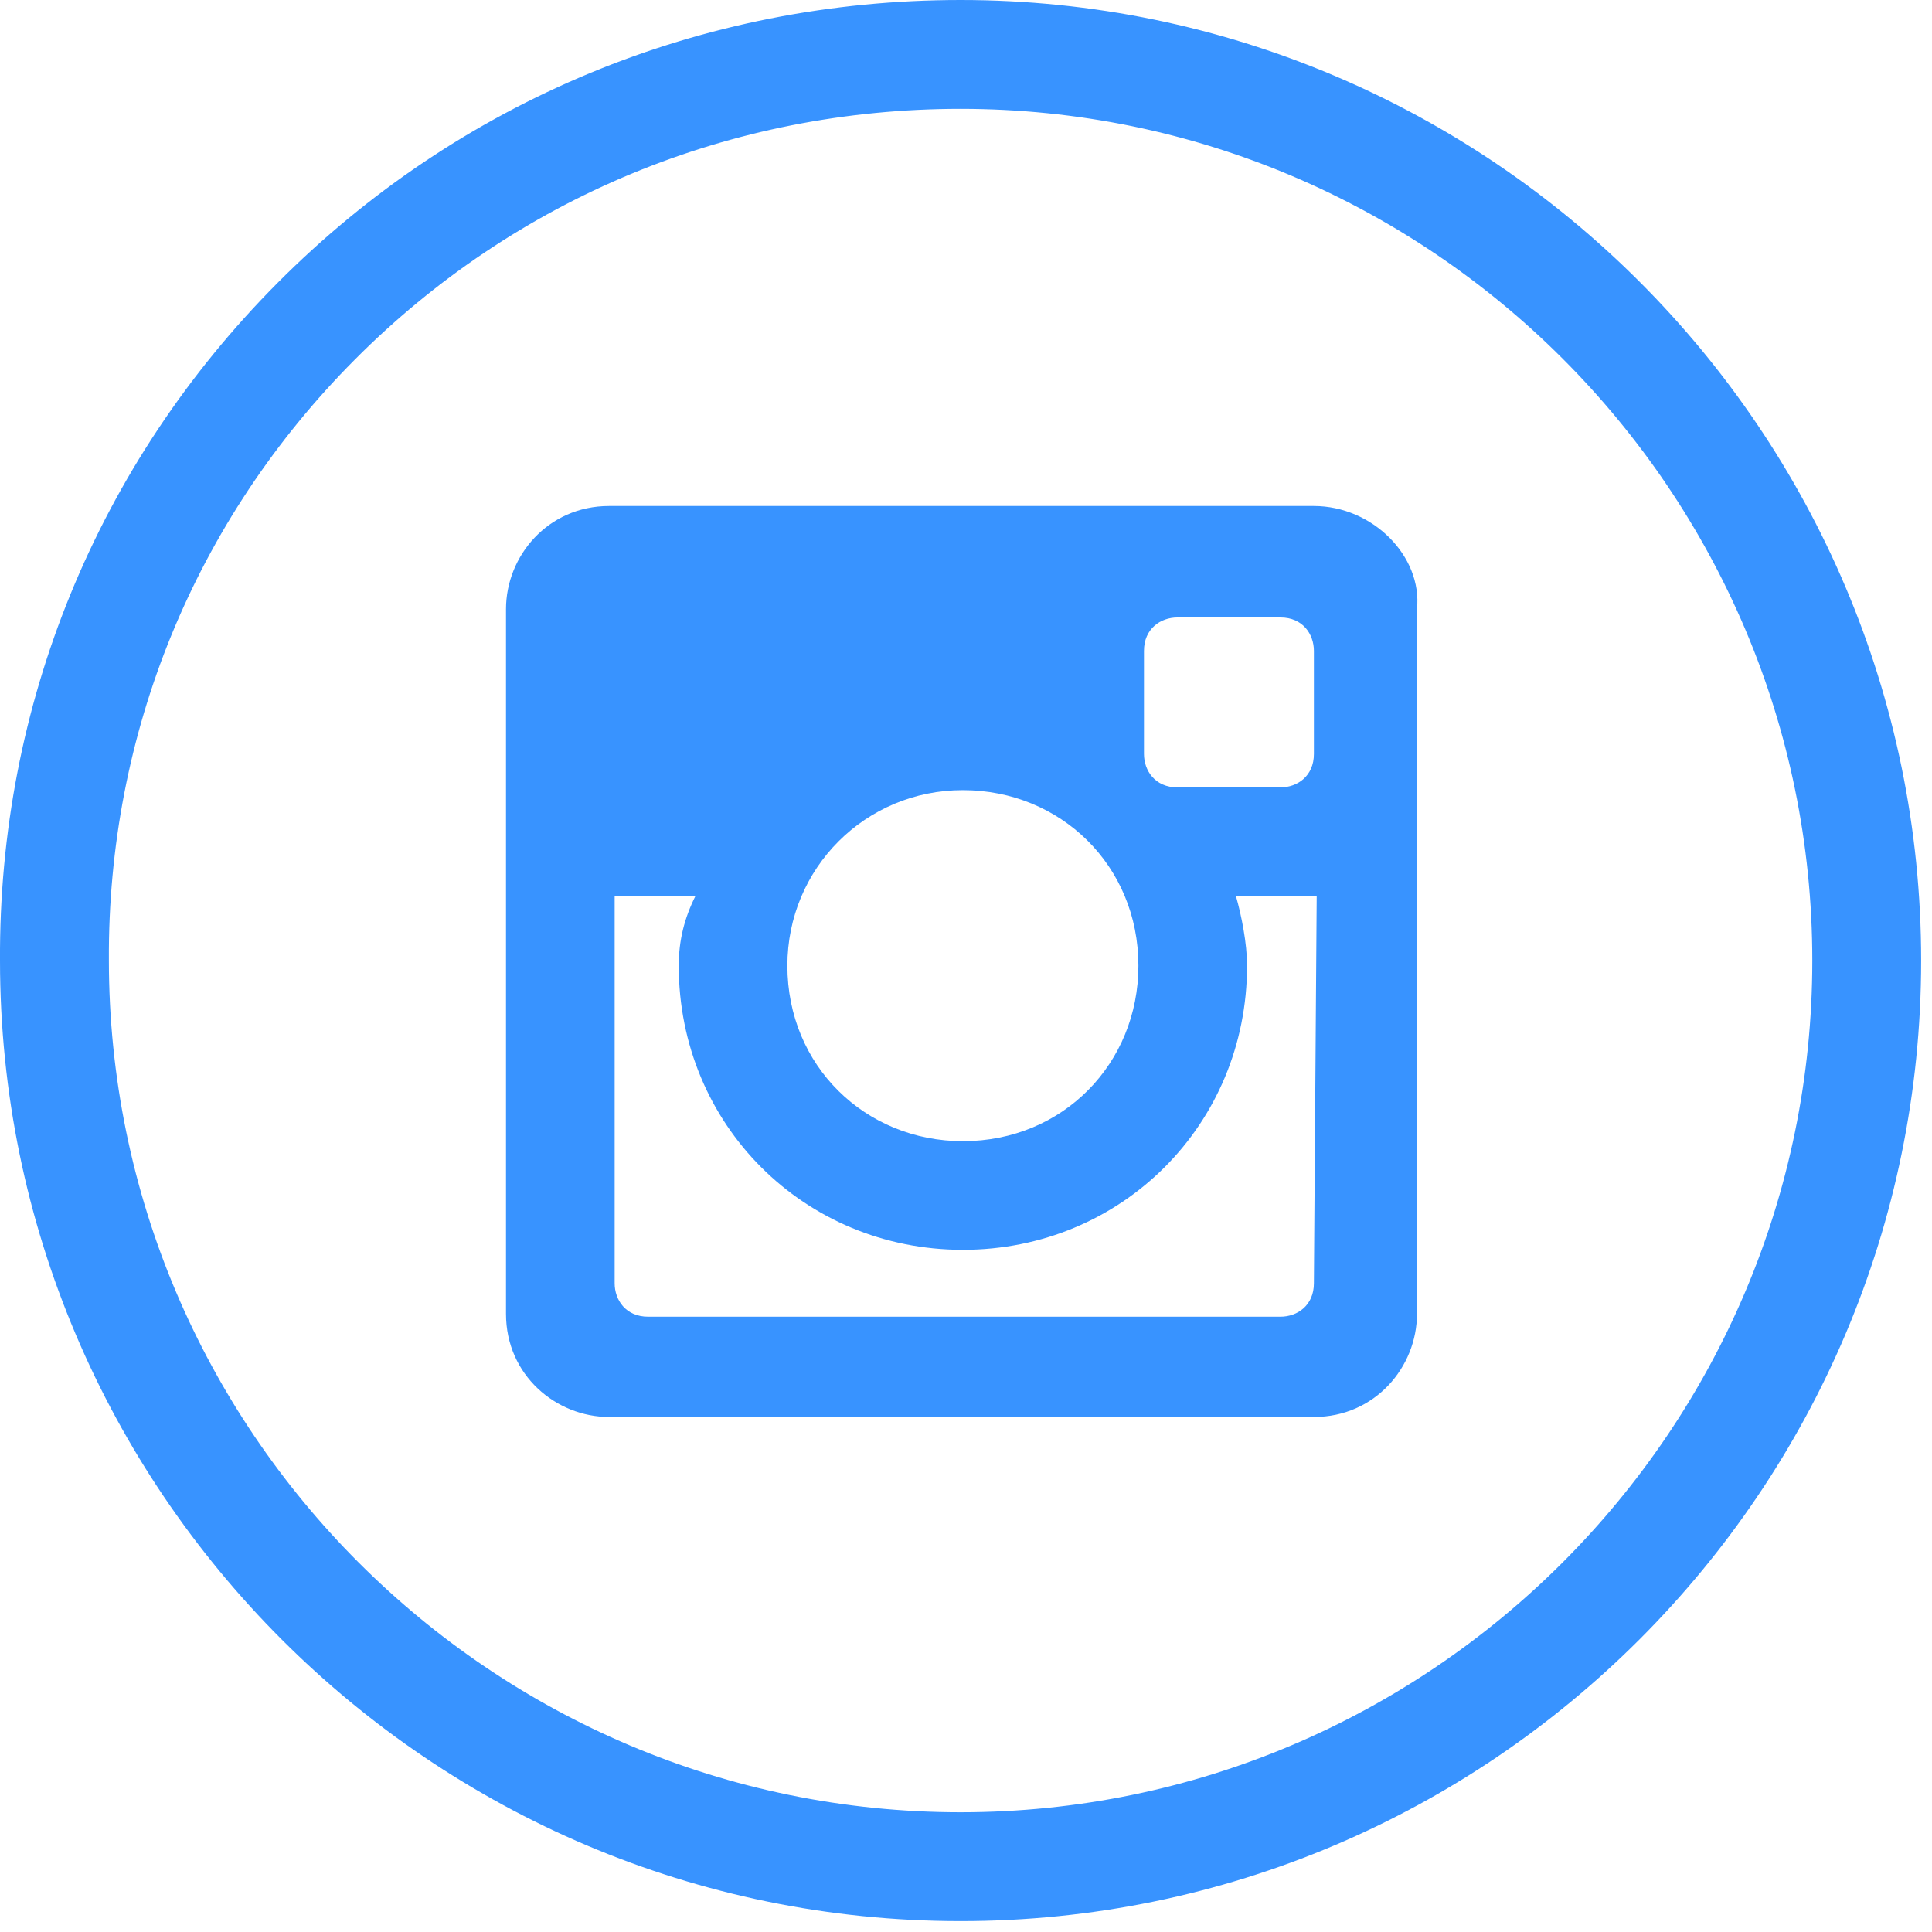
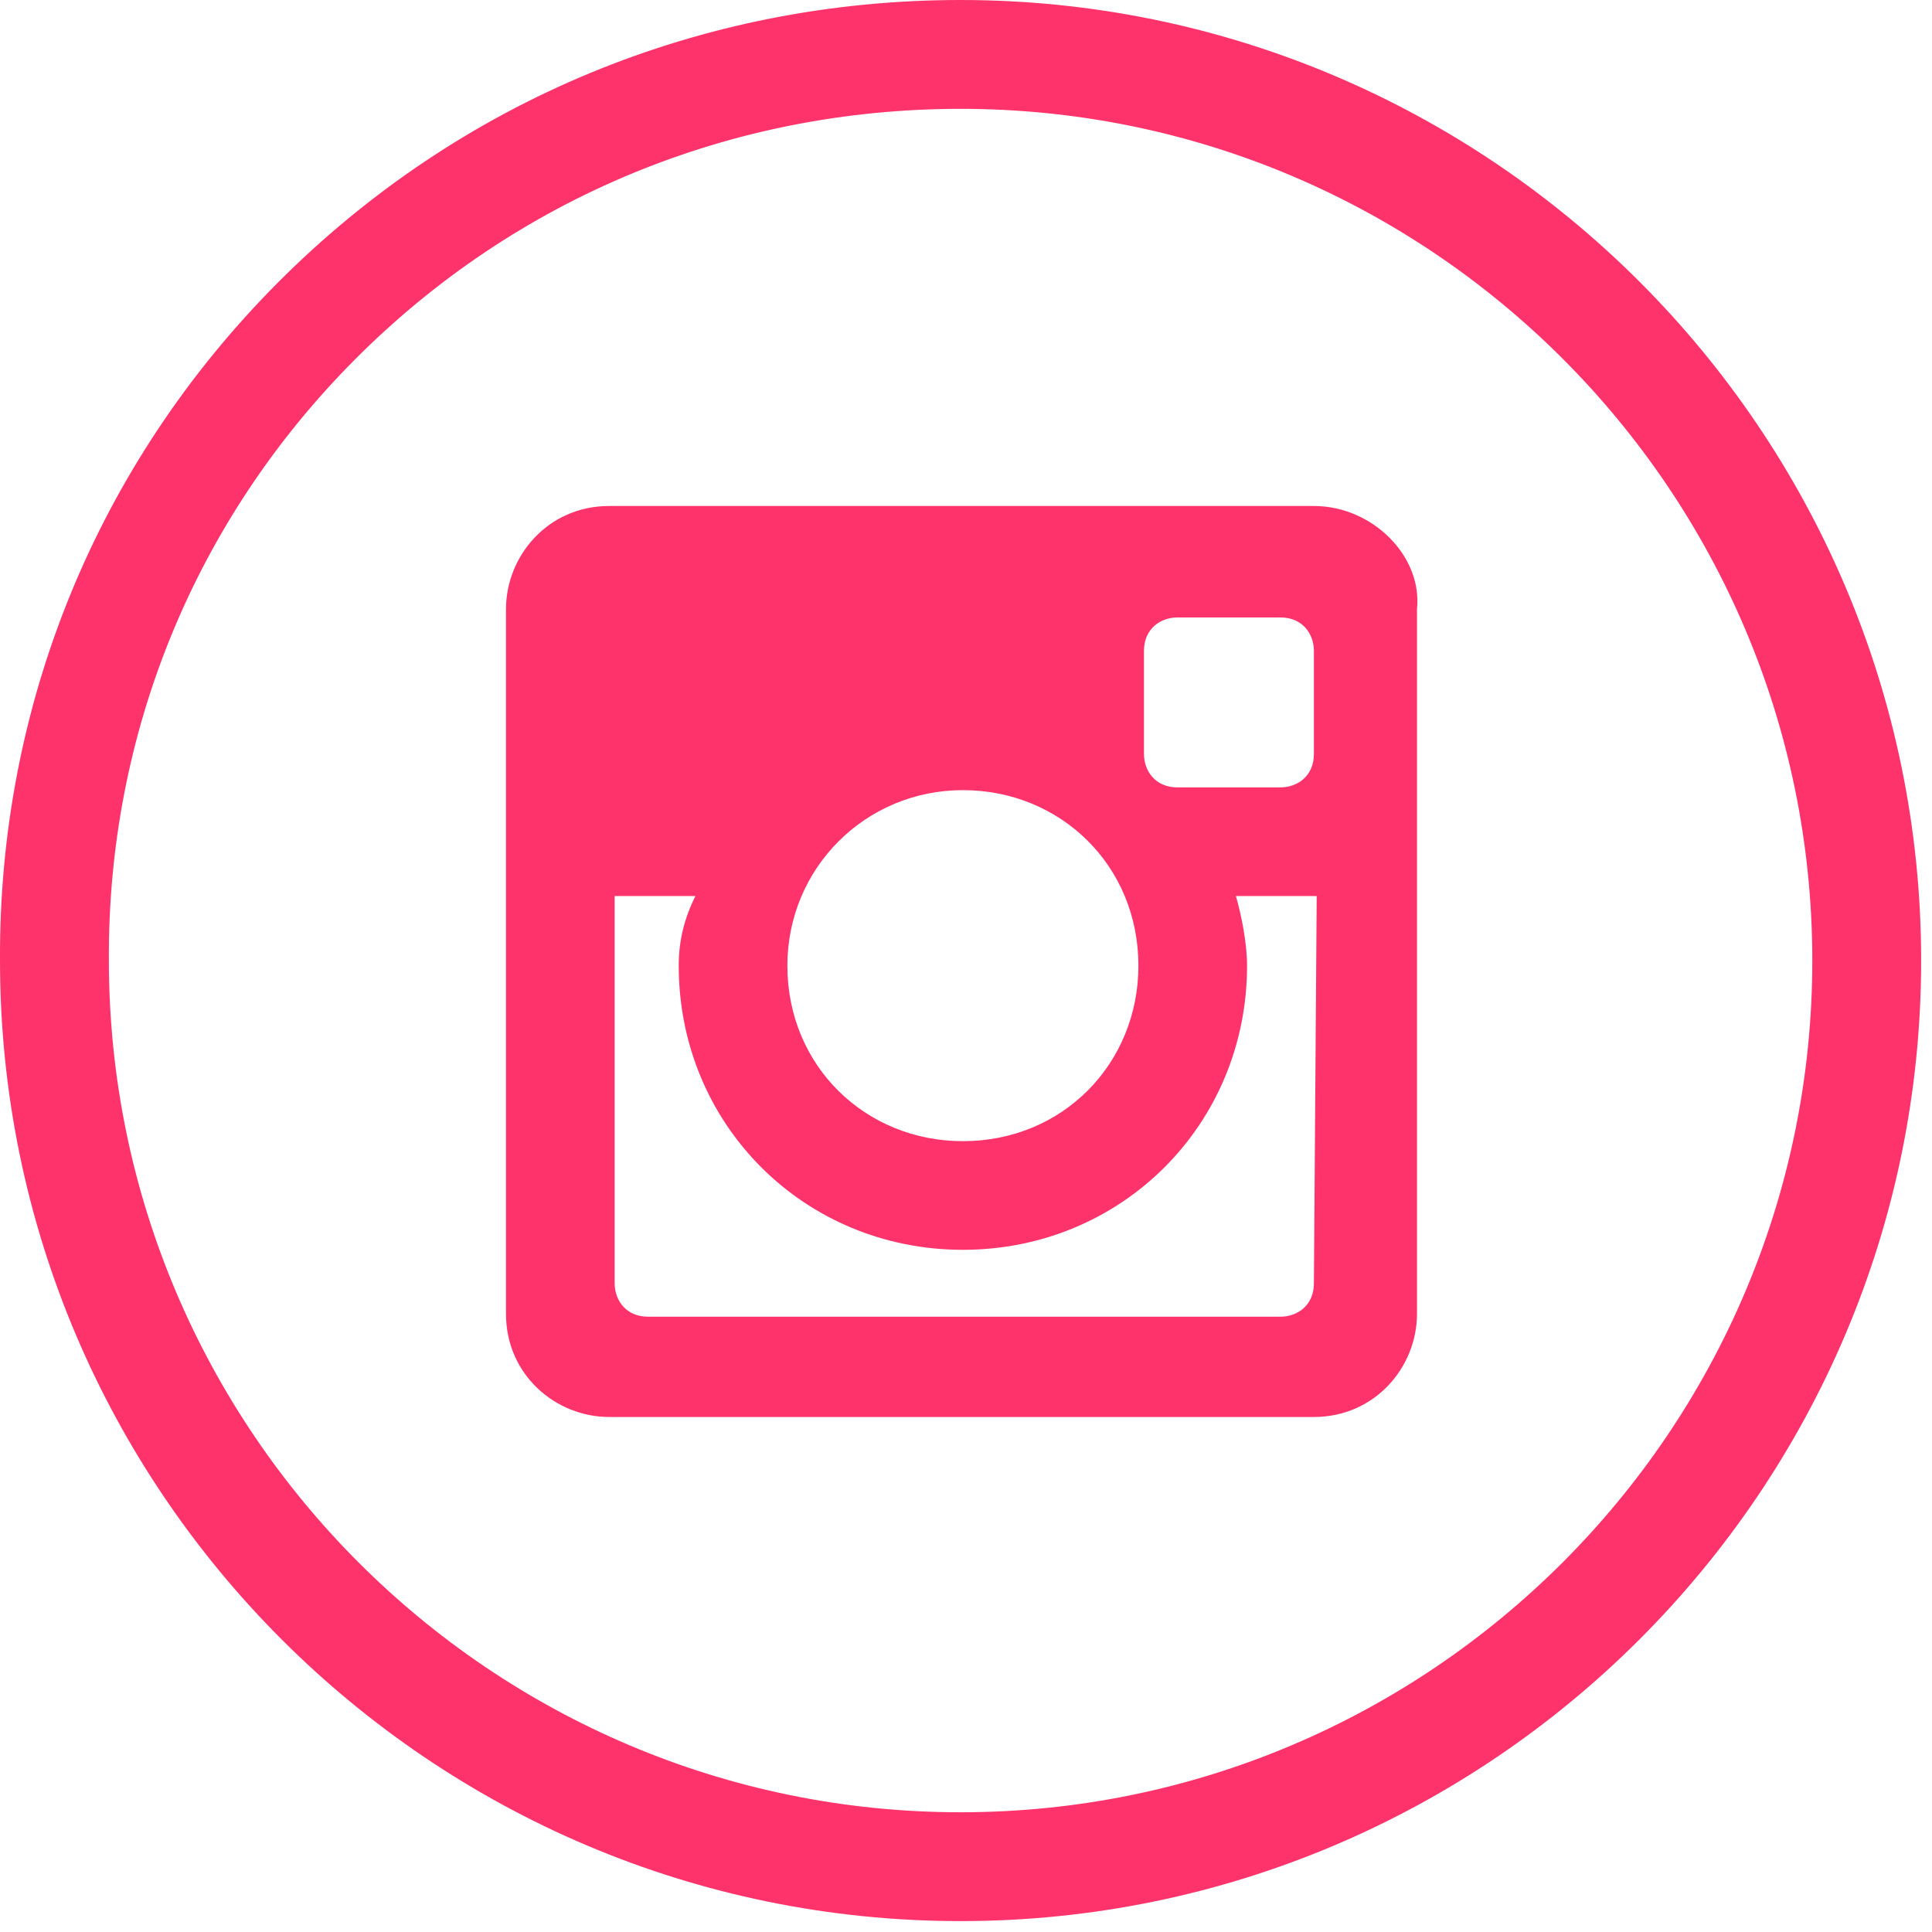
<svg xmlns="http://www.w3.org/2000/svg" width="42px" height="42px" viewBox="0 0 42 42" version="1.1">
  <defs />
  <g id="Page-1" stroke="none" stroke-width="1" fill="none" fill-rule="evenodd">
-     <g id="screenshot" transform="translate(-611, -672)" fill="#3893FF">
-       <g id="Instagram" transform="translate(611, 672)">
+     <g id="Procelar---En-Construcción" transform="translate(-728, -672)" fill="#FF336B">
+       <g id="Instagram" transform="translate(728, 672)">
        <path d="M20.882,2.366 C15.886,2.366 11.207,4.304 7.708,7.823 C4.236,11.313 2.339,15.948 2.367,20.875 C2.367,31.091 10.672,39.397 20.882,39.397 C31.092,39.397 39.398,31.091 39.398,20.882 C39.398,10.672 31.092,2.366 20.882,2.366 M20.882,41.763 C9.368,41.763 0,32.396 0,20.882 C-0.03,15.327 2.112,10.094 6.03,6.154 C9.977,2.186 15.252,0 20.882,0 C32.396,0 41.764,9.367 41.764,20.882 C41.764,32.396 32.396,41.763 20.882,41.763" id="Fill-1" />
        <path d="M28.563,16.39 C28.563,16.875 28.2,17.117 27.837,17.117 L25.596,17.117 C25.111,17.117 24.869,16.754 24.869,16.39 L24.869,14.149 C24.869,13.665 25.232,13.423 25.596,13.423 L27.837,13.423 C28.321,13.423 28.563,13.786 28.563,14.149 L28.563,16.39 Z M28.563,27.897 C28.563,28.382 28.2,28.624 27.837,28.624 L14.089,28.624 C13.604,28.624 13.362,28.261 13.362,27.897 L13.362,19.479 L15.118,19.479 C14.876,19.963 14.755,20.448 14.755,20.993 C14.755,24.445 17.48,27.17 20.932,27.17 C24.385,27.17 27.11,24.445 27.11,20.993 C27.11,20.508 26.989,19.903 26.868,19.479 L28.624,19.479 L28.563,27.897 Z M20.932,17.177 C23.052,17.177 24.748,18.813 24.748,20.993 C24.748,23.113 23.113,24.808 20.932,24.808 C18.813,24.808 17.117,23.173 17.117,20.993 C17.117,18.873 18.813,17.177 20.932,17.177 L20.932,17.177 Z M28.563,11 L13.241,11 C11.908,11 11,12.09 11,13.241 L11,28.563 C11,29.896 12.09,30.804 13.241,30.804 L28.563,30.804 C29.896,30.804 30.804,29.714 30.804,28.563 L30.804,13.241 C30.925,12.09 29.835,11 28.563,11 L28.563,11 Z" id="Fill-3" />
      </g>
    </g>
  </g>
</svg>
